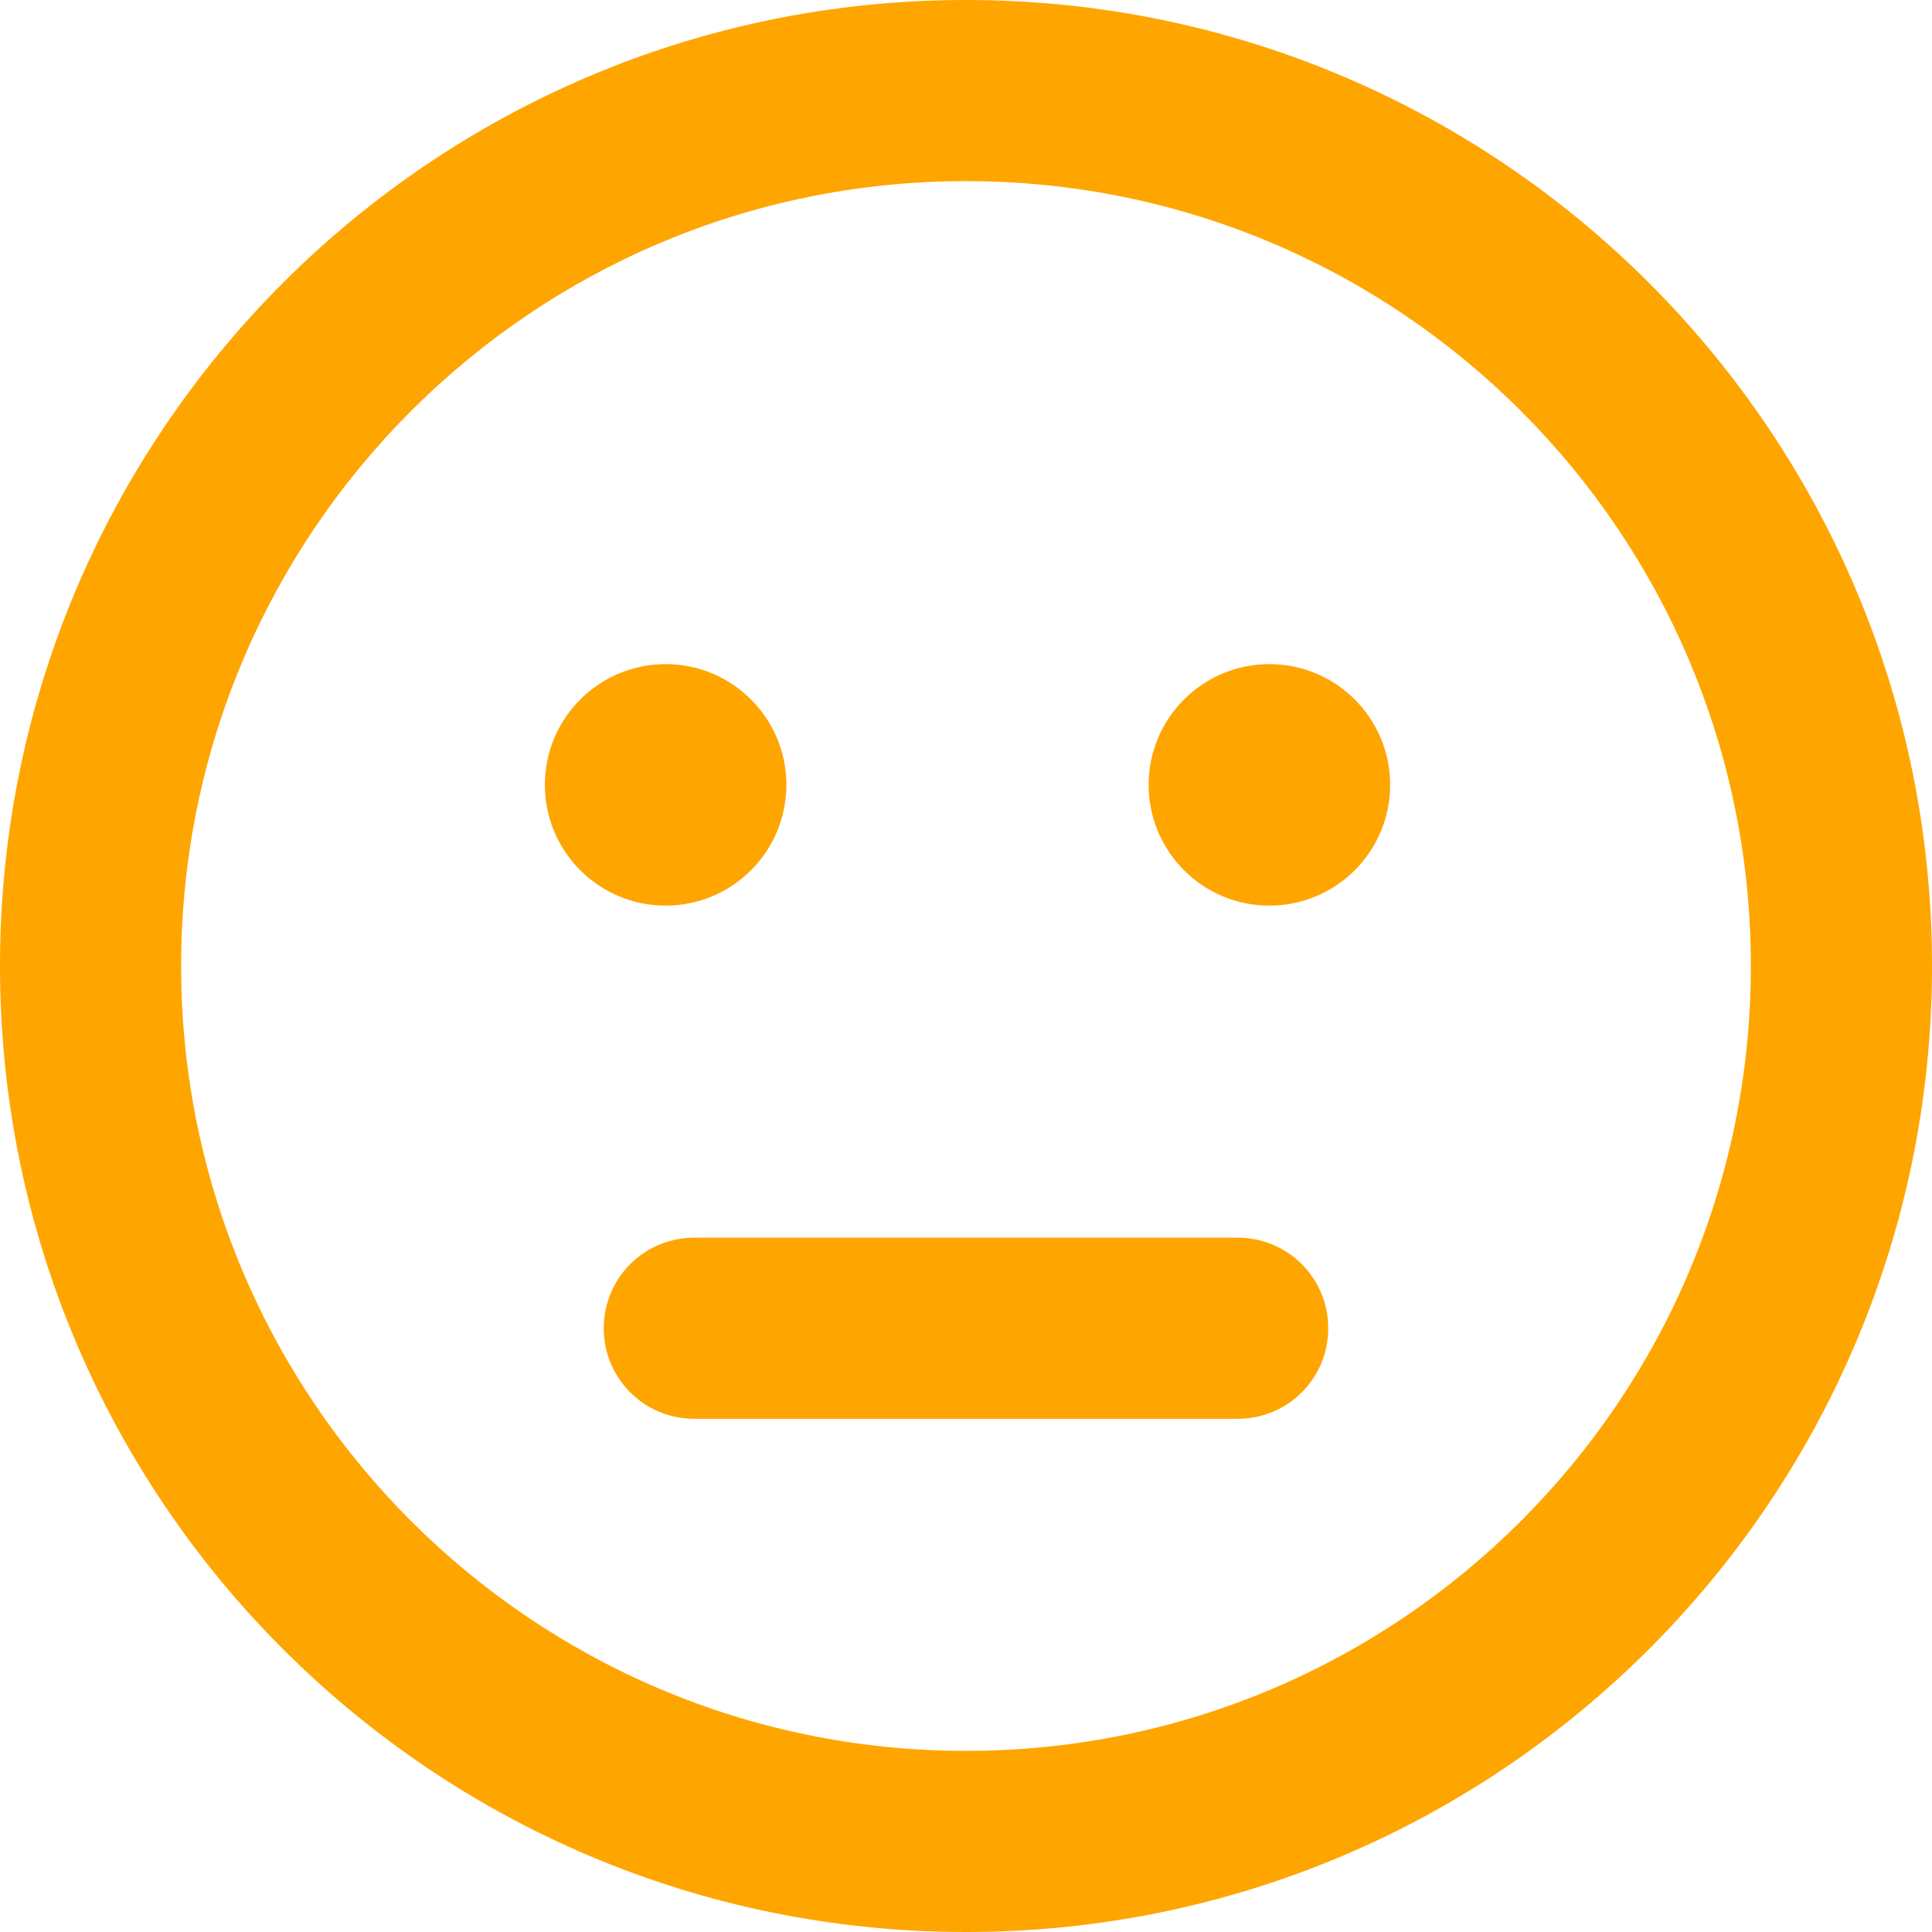
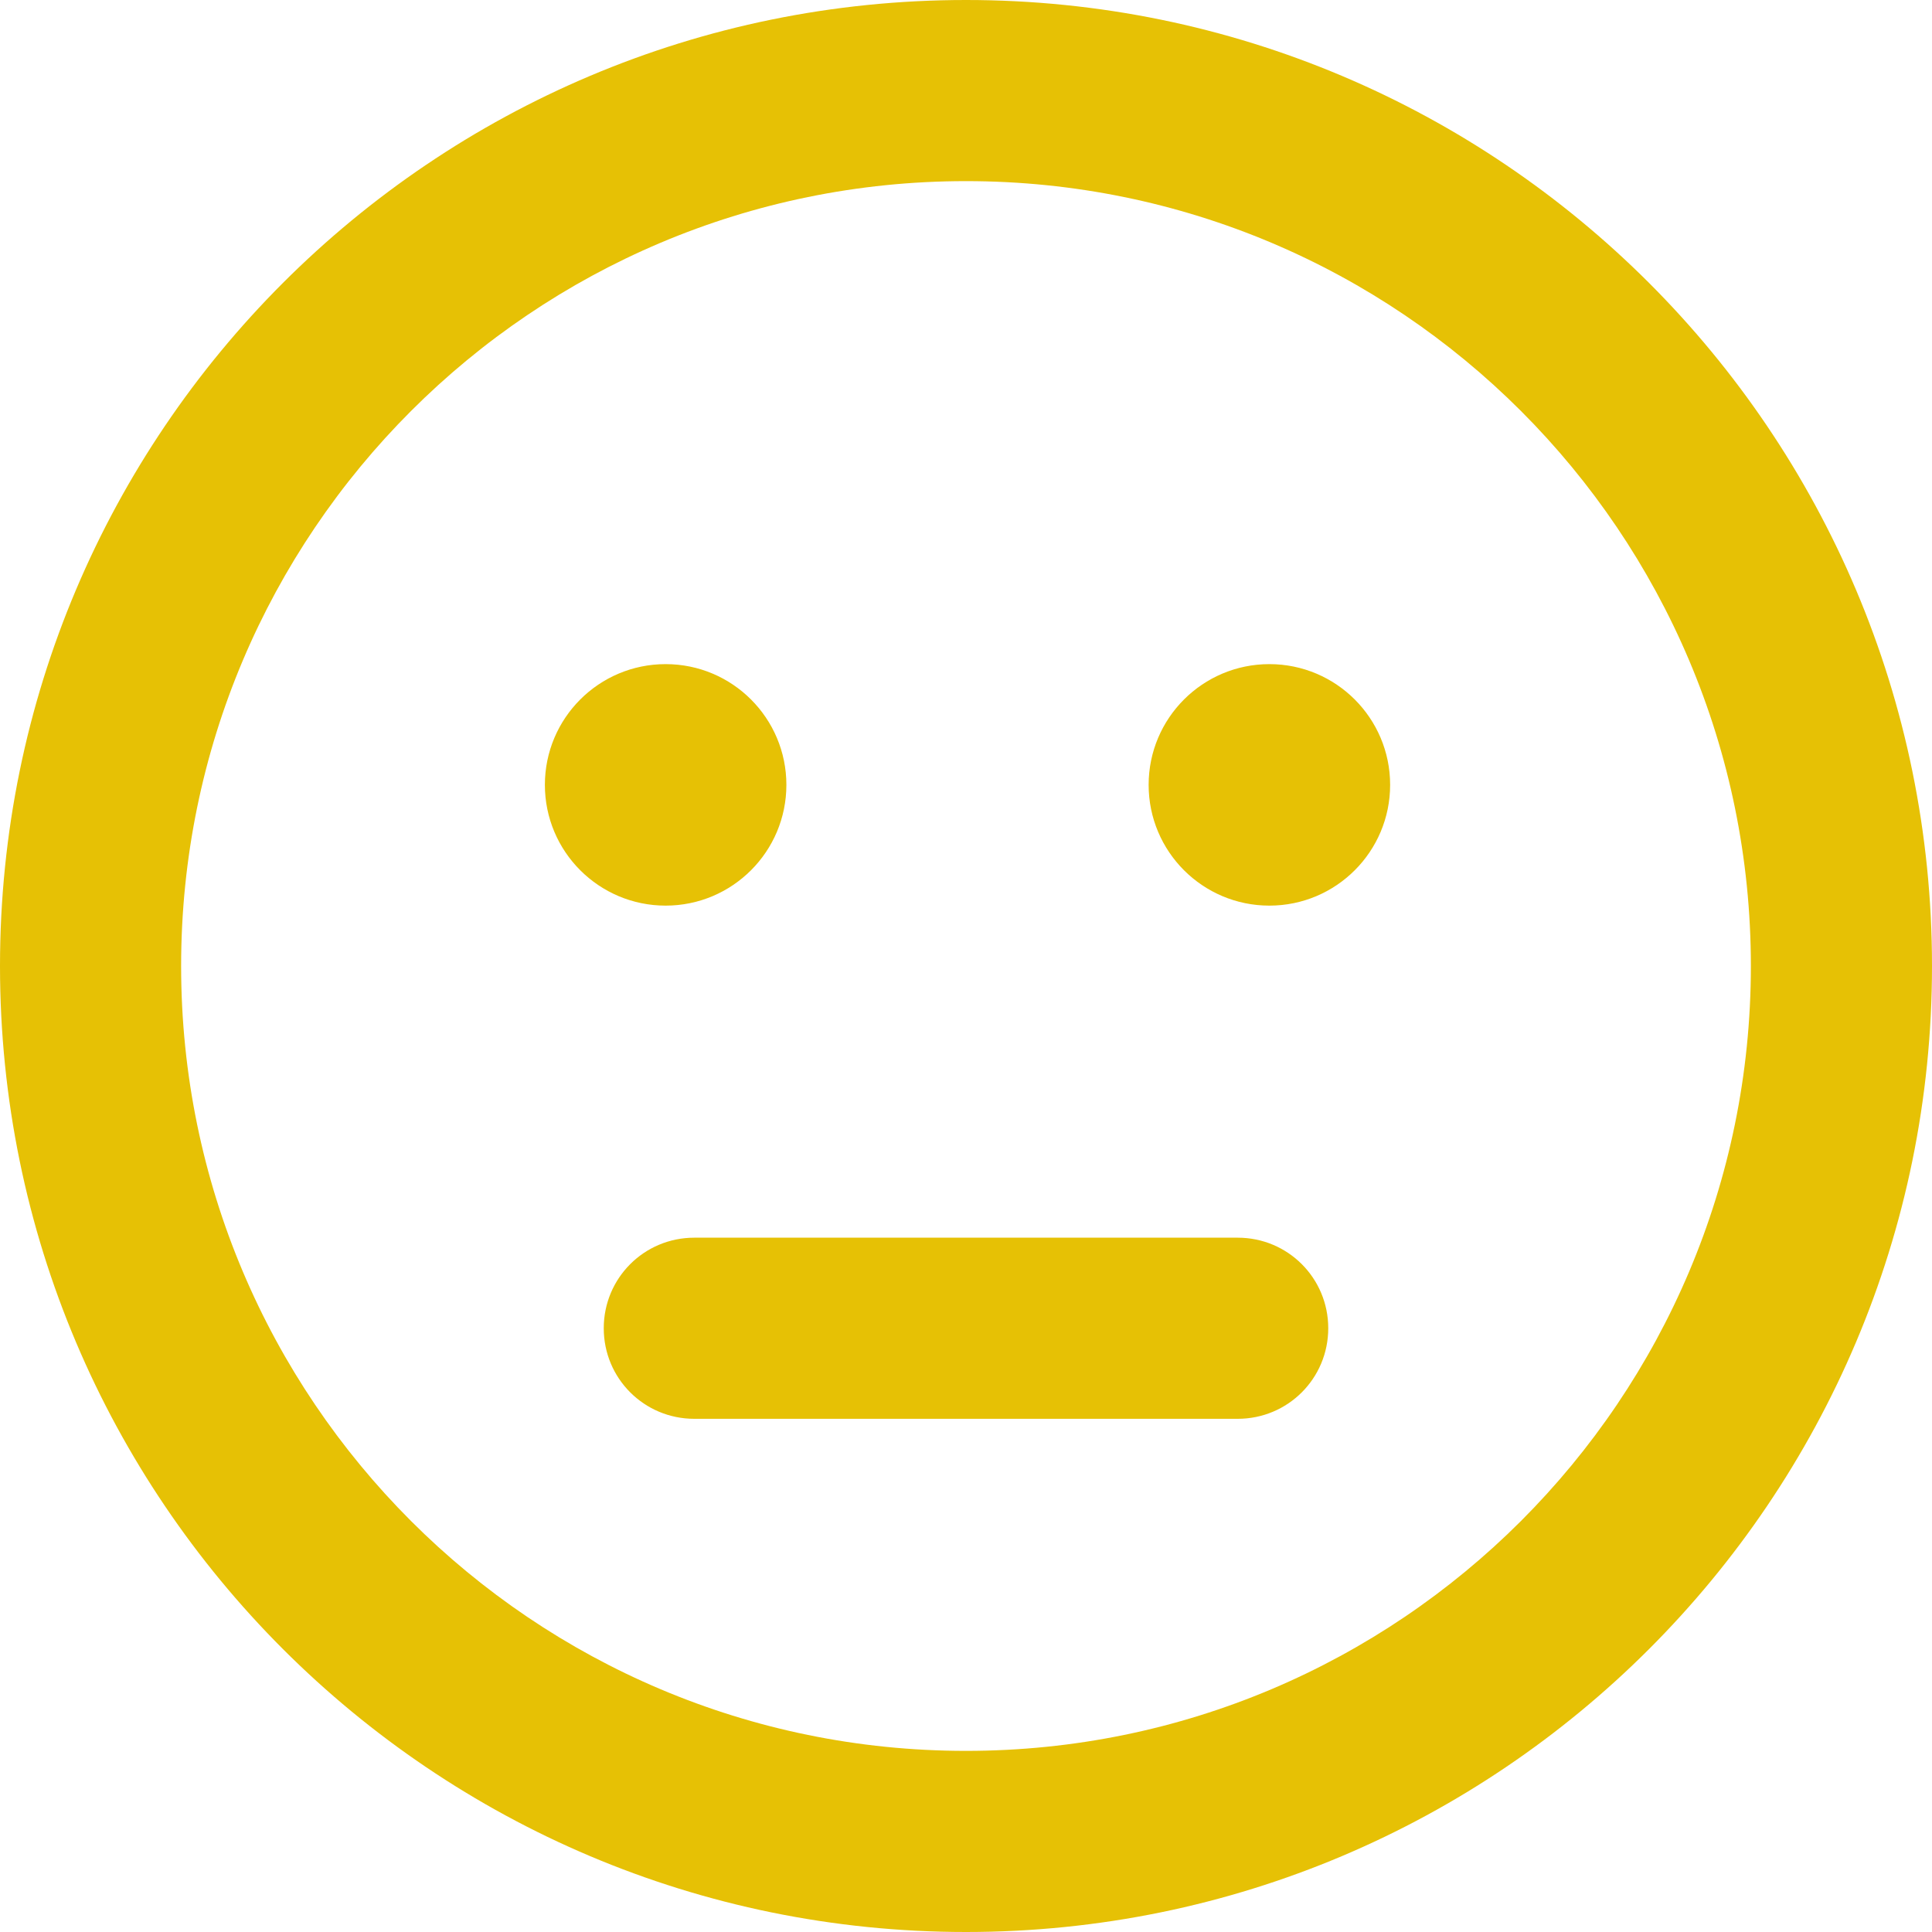
<svg xmlns="http://www.w3.org/2000/svg" viewBox="0 0 512 512">
-   <path fill="orange" d="M464 256A208 208 0 1 1 48 256a208 208 0 1 1 416 0zM256 0a256 256 0 1 0 0 512A256 256 0 1 0 256 0zM176.4 240a32 32 0 1 0 0-64 32 32 0 1 0 0 64zm192-32a32 32 0 1 0 -64 0 32 32 0 1 0 64 0zM184 328c-13.3 0-24 10.7-24 24s10.7 24 24 24H328c13.3 0 24-10.7 24-24s-10.7-24-24-24H184z" />
+   <path fill="#e6c105" d="M464 256A208 208 0 1 1 48 256a208 208 0 1 1 416 0zM256 0a256 256 0 1 0 0 512A256 256 0 1 0 256 0zM176.4 240a32 32 0 1 0 0-64 32 32 0 1 0 0 64zm192-32a32 32 0 1 0 -64 0 32 32 0 1 0 64 0zM184 328c-13.3 0-24 10.7-24 24s10.7 24 24 24H328c13.3 0 24-10.7 24-24s-10.7-24-24-24H184z" />
</svg>
